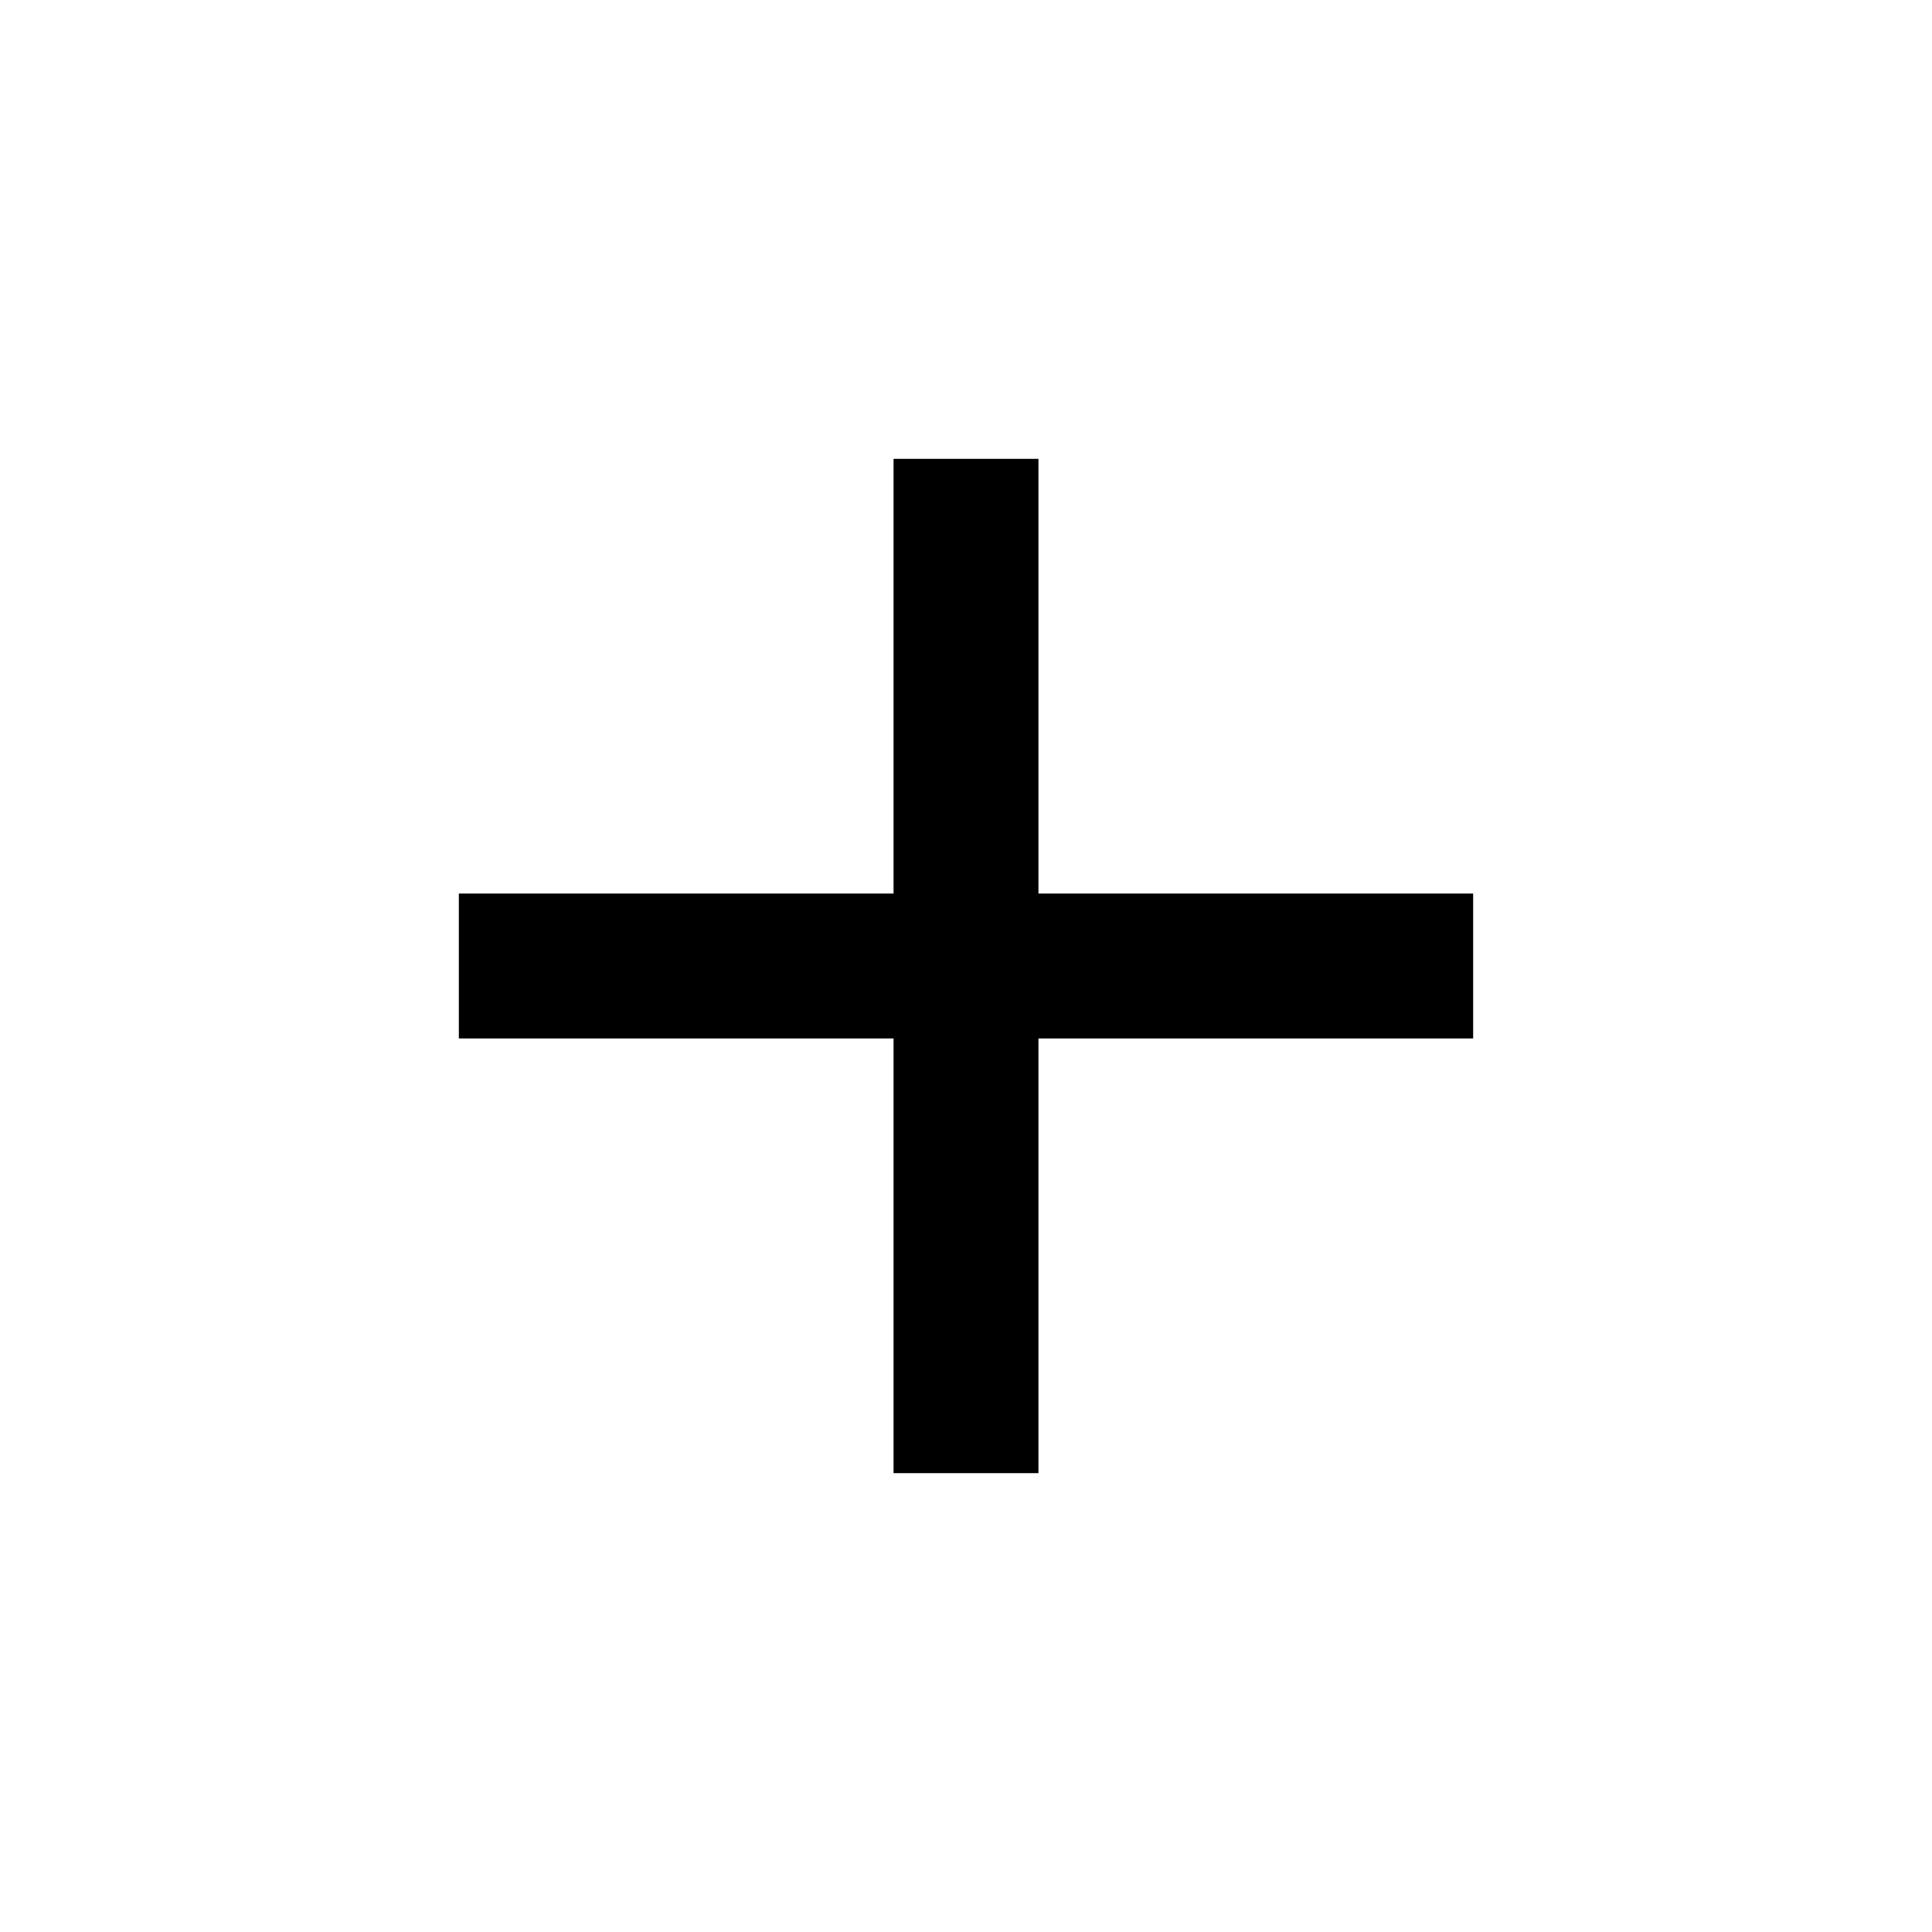
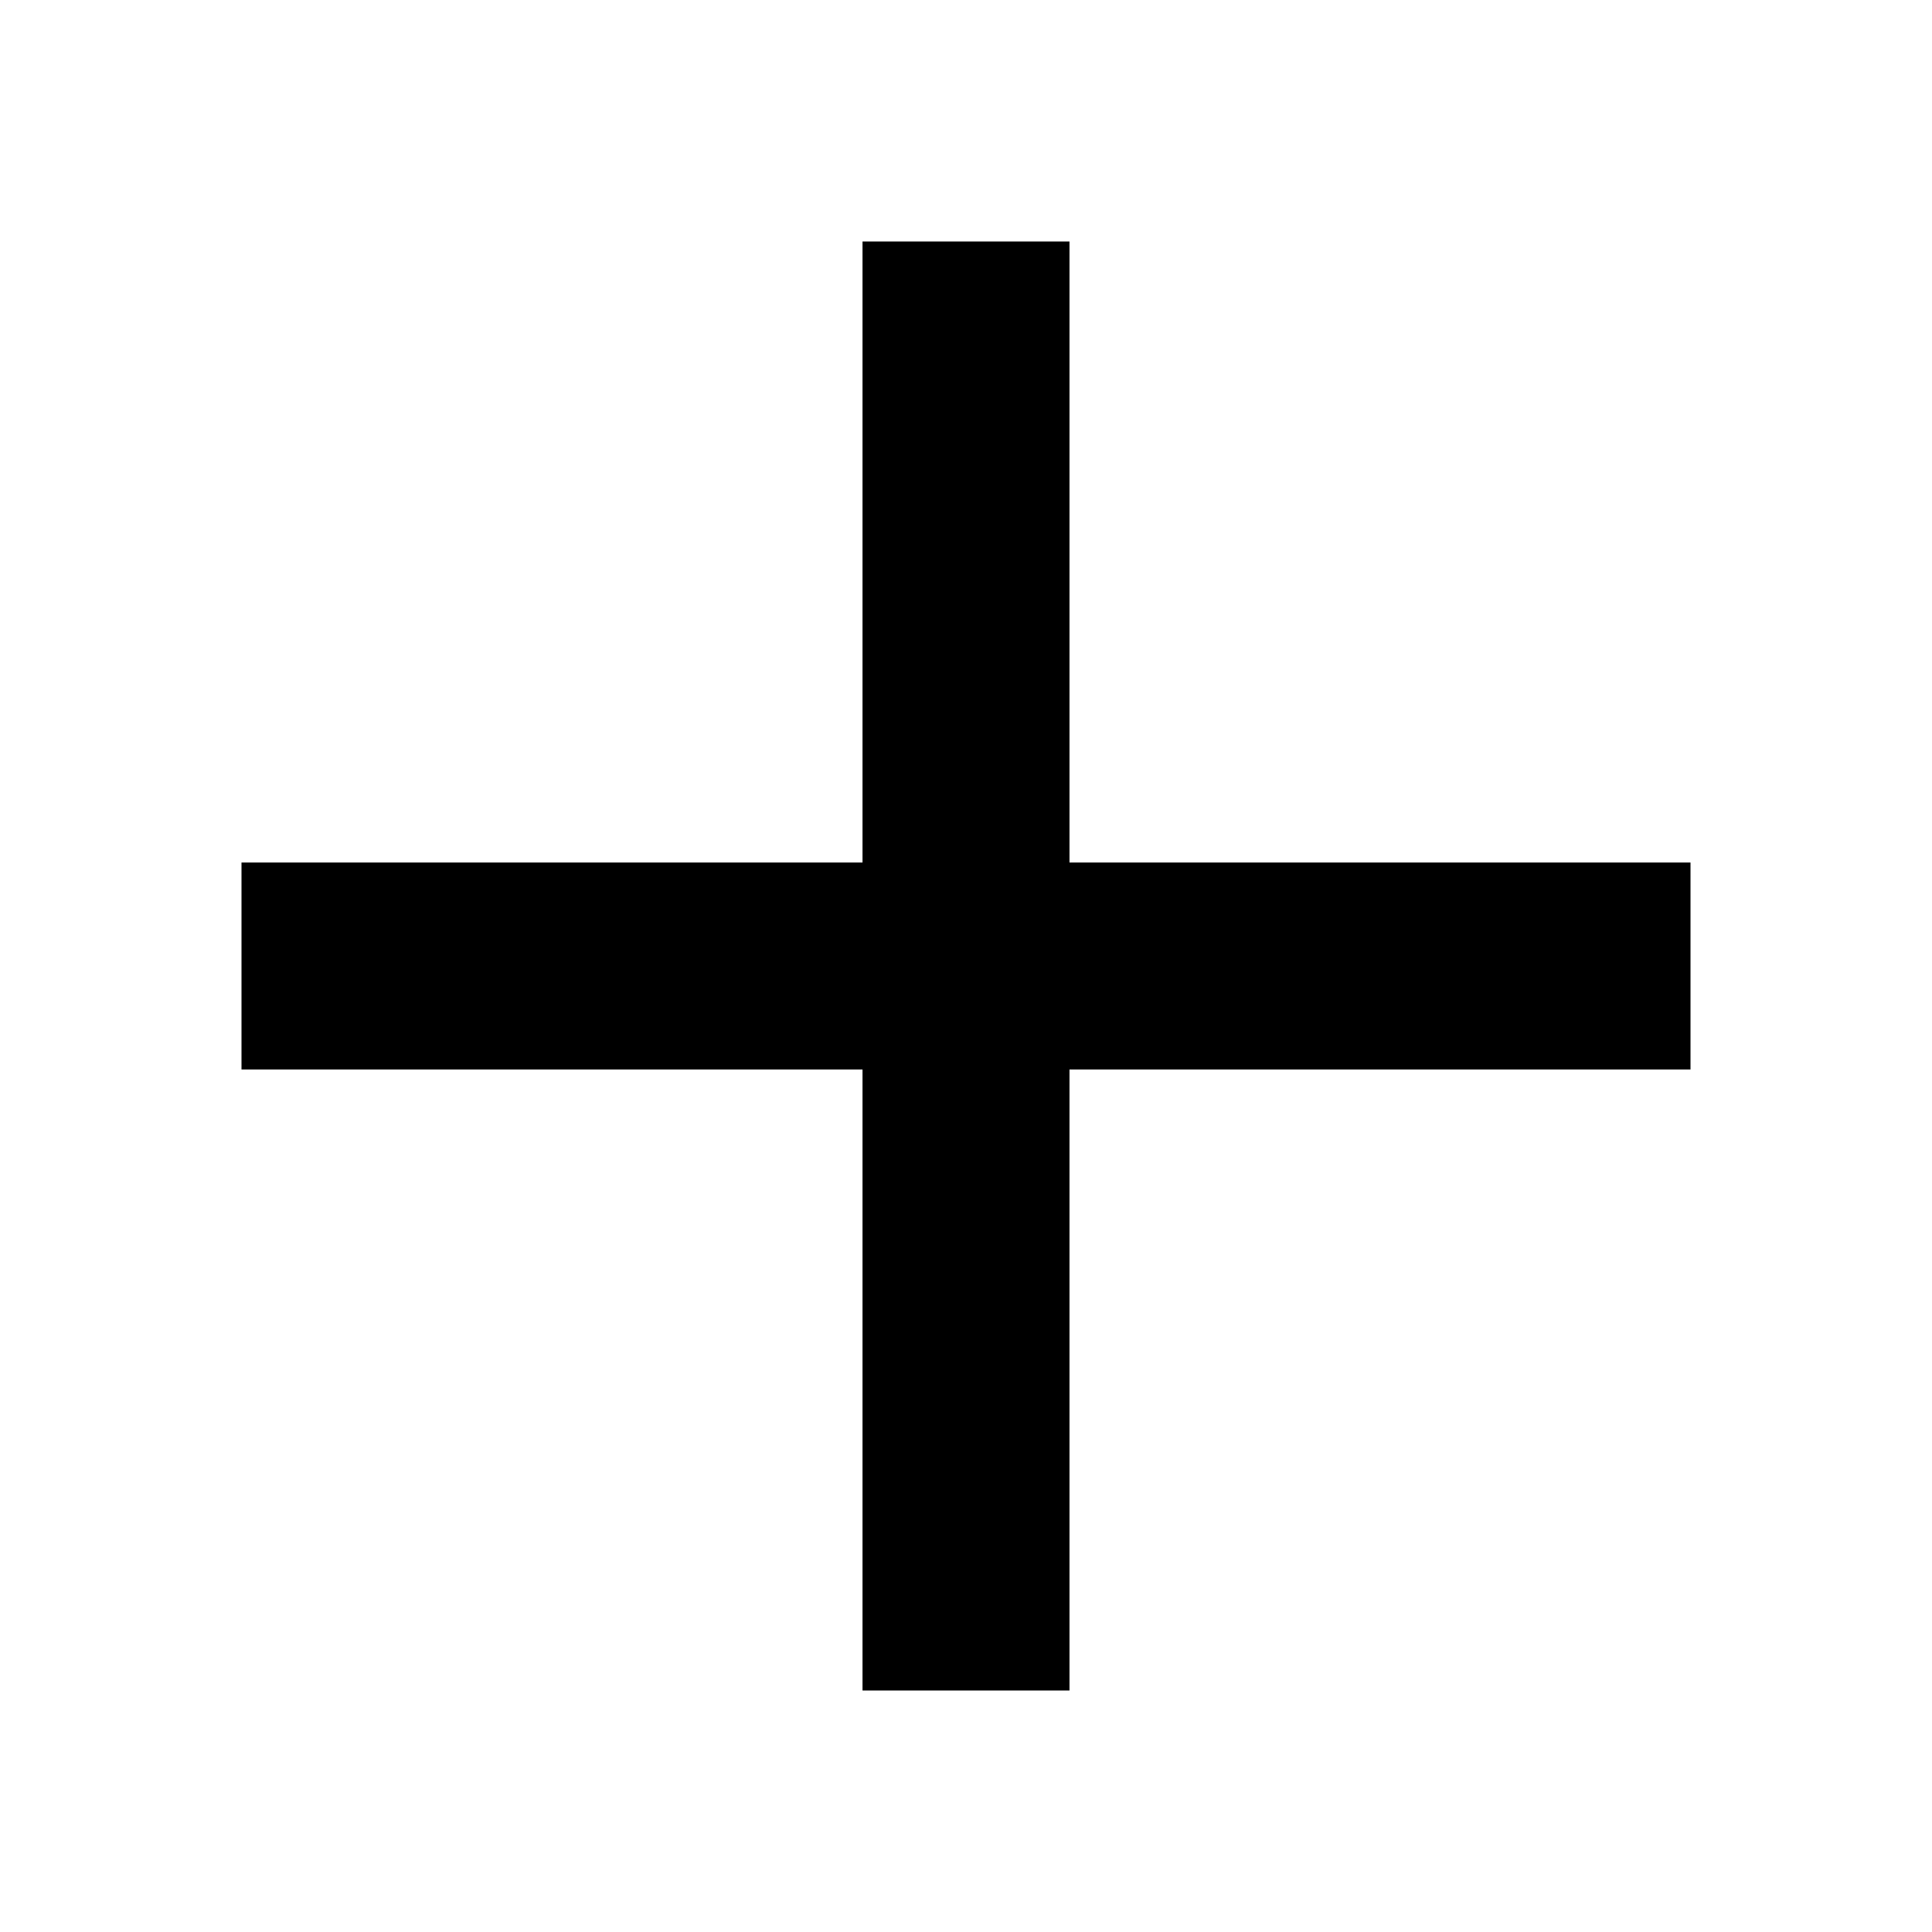
- <svg xmlns="http://www.w3.org/2000/svg" enable-background="new 0 0 80 80" height="80px" id="Icons" version="1.1" viewBox="0 0 80 80" width="80px" xml:space="preserve">
-   <polygon points="61,37 43,37 43,19 37,19 37,37 19,37 19,43 37,43 37,61 43,61 43,43 61,43 " />
+ <svg xmlns="http://www.w3.org/2000/svg" version="1.1" id="Icons" x="0px" y="0px" width="16px" height="16px" viewBox="32 32 16 16" enable-background="new 32 32 16 16" xml:space="preserve">
+   <polygon points="46,39.143 40.857,39.143 40.857,34 39.143,34 39.143,39.143 34,39.143 34,40.857 39.143,40.857 39.143,46   40.857,46 40.857,40.857 46,40.857 " />
</svg>
